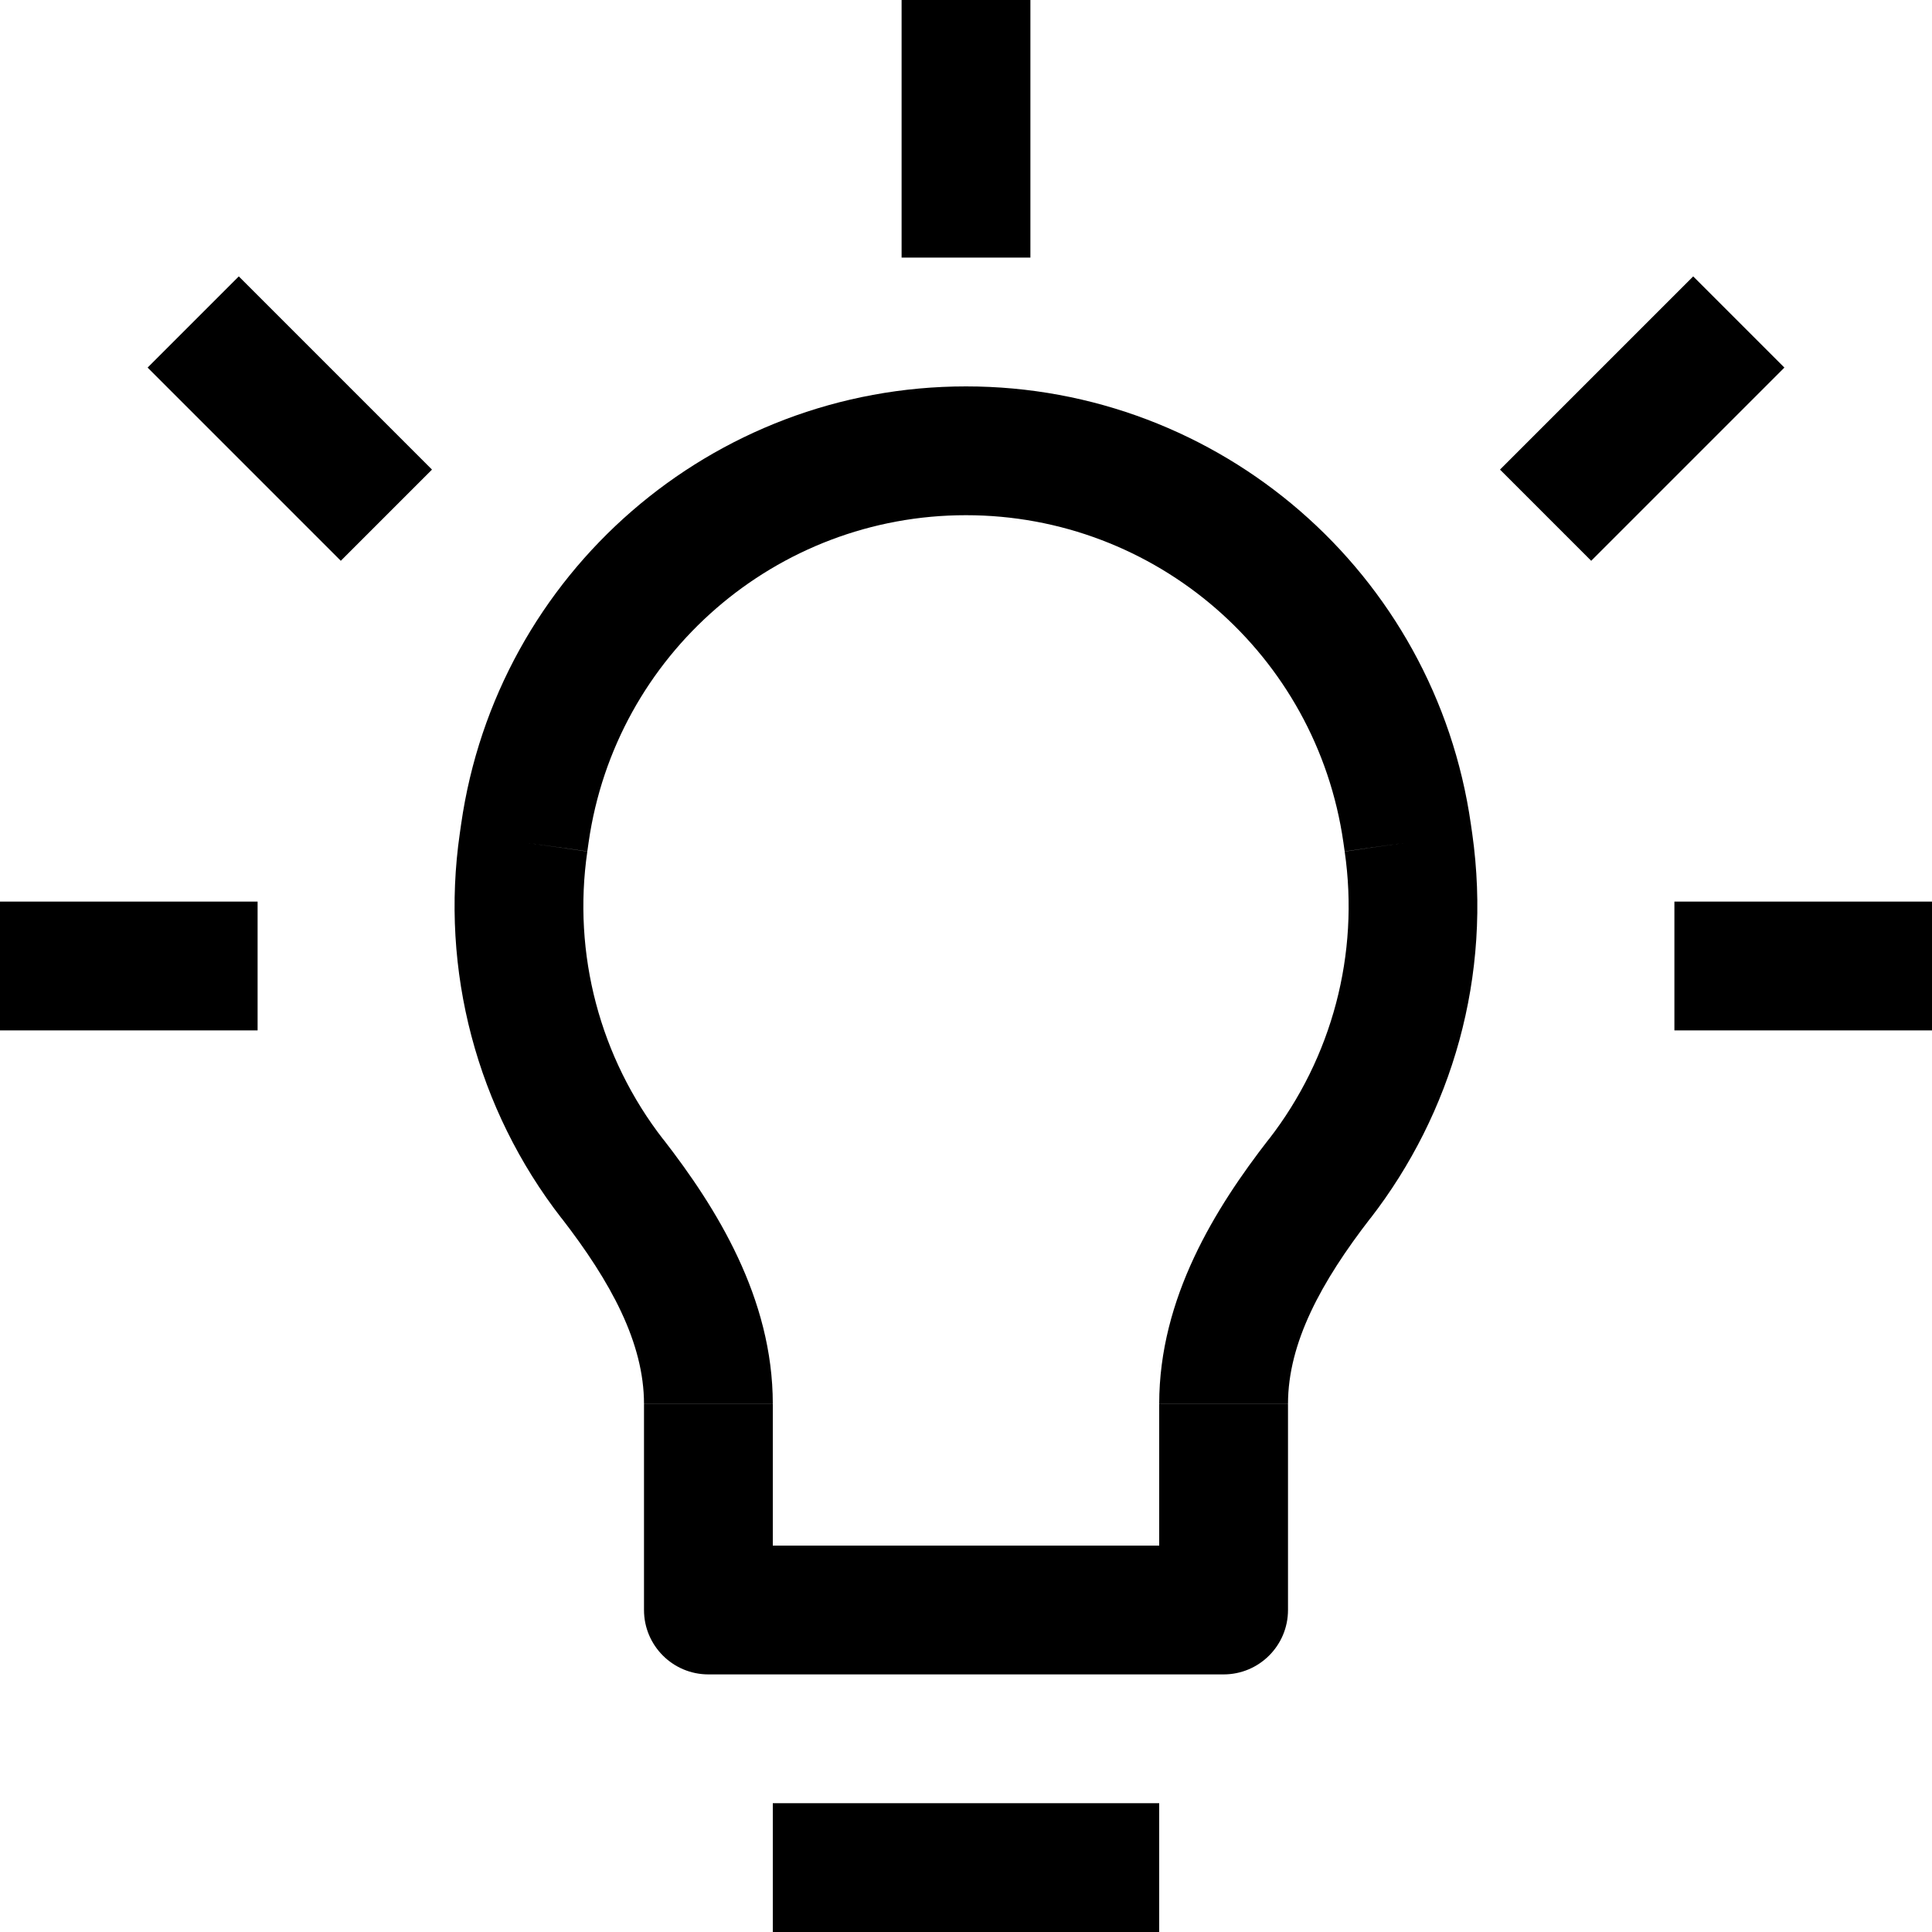
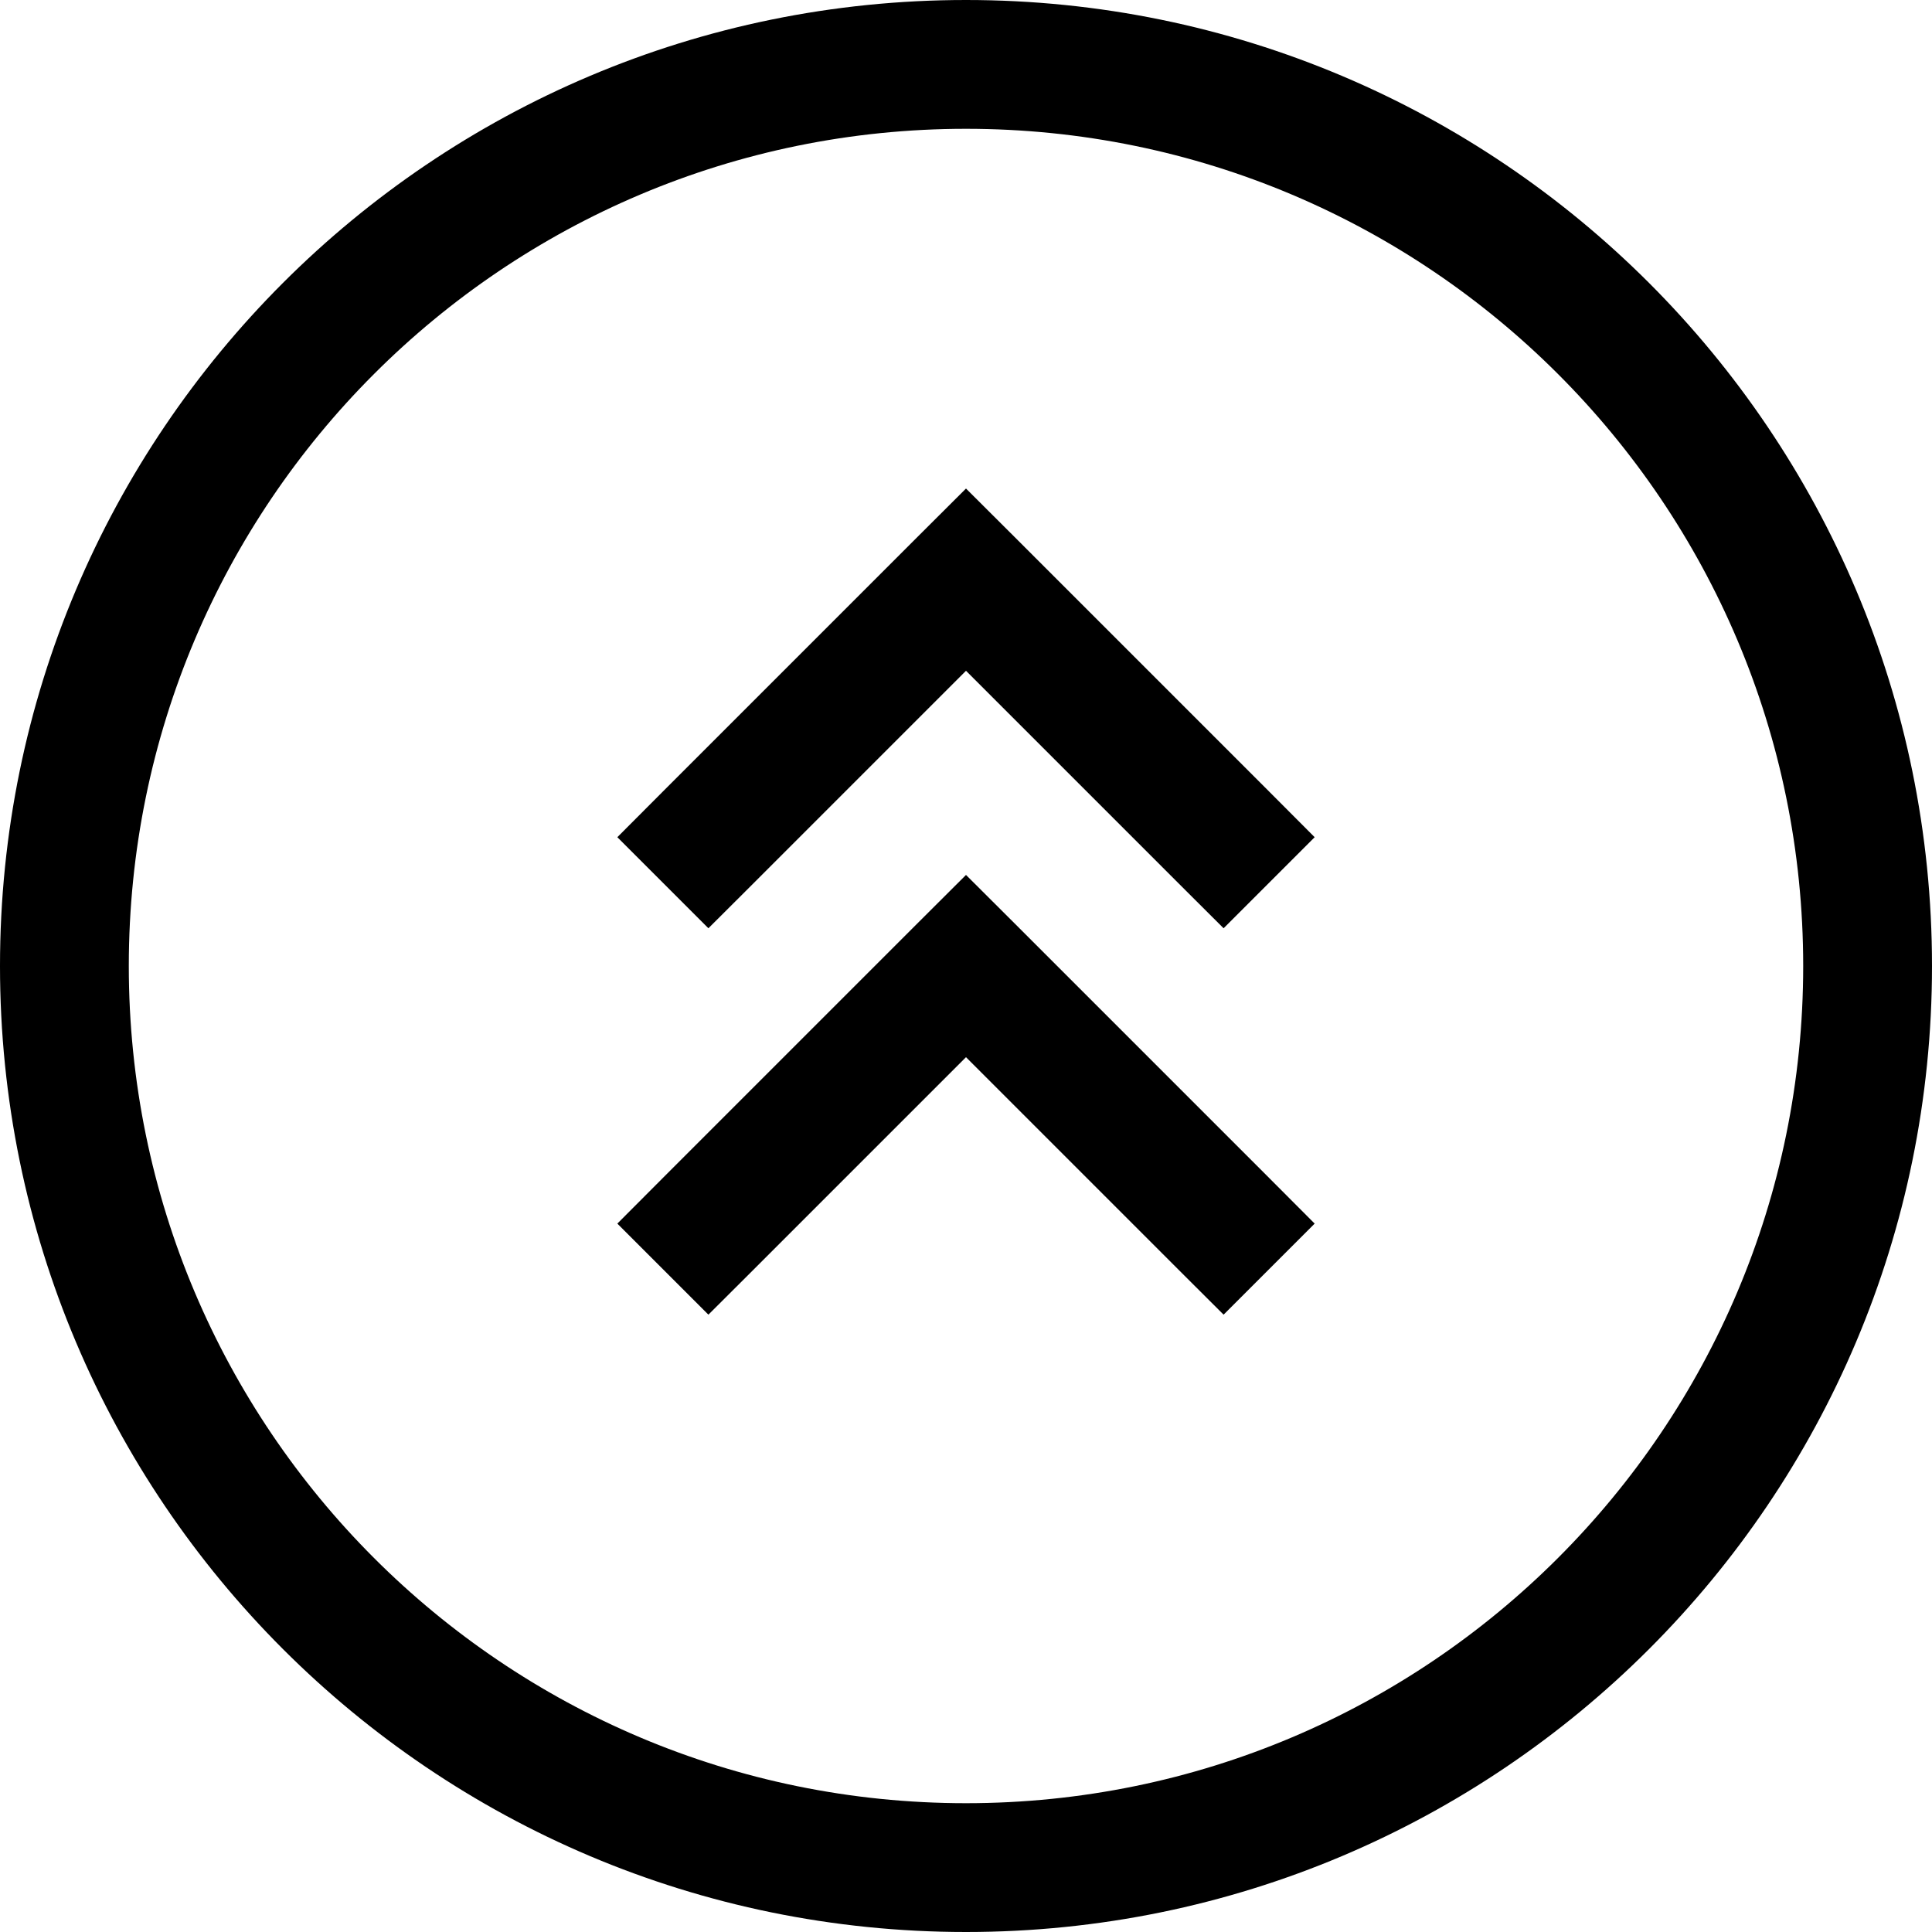
- <svg xmlns="http://www.w3.org/2000/svg" viewBox="0 0 15 15" fill="none" style="position: relative; top: 1px;">
-   <path d="M4.076 6.47l.495.07-.495-.07zm-.01.07l-.495-.07.495.07zm6.858-.07l.495-.07-.495.07zm.01.07l-.495.07.495-.07zM9.5 12.5v.5a.5.5 0 00.5-.5h-.5zm-4 0H5a.5.5 0 00.5.5v-.5zm-.745-3.347l.396-.306-.396.306zm5.49 0l-.396-.306.396.306zM6 15h3v-1H6v1zM3.58 6.4l-.01.07.99.14.01-.07-.99-.14zM7.5 3a3.959 3.959 0 00-3.92 3.4l.99.14A2.959 2.959 0 017.5 4V3zm3.92 3.4A3.959 3.959 0 007.5 3v1a2.96 2.96 0 012.93 2.54l.99-.14zm.01.07l-.01-.07-.99.14.01.07.99-.14zm-.79 2.989c.63-.814.948-1.875.79-2.99l-.99.142a2.951 2.951 0 01-.59 2.236l.79.612zM9 10.9v1.6h1v-1.599H9zm.5 1.1h-4v1h4v-1zm-3.5.5v-1.599H5V12.5h1zM3.57 6.47a3.951 3.951 0 00.79 2.989l.79-.612a2.951 2.951 0 01-.59-2.236l-.99-.142zM6 10.9c0-.823-.438-1.523-.85-2.054l-.79.612c.383.495.64.968.64 1.442h1zm3.85-2.054C9.437 9.378 9 10.077 9 10.9h1c0-.474.257-.947.64-1.442l-.79-.612zM7 0v2h1V0H7zM0 8h2V7H0v1zm13 0h2V7h-2v1zM3.354 3.646l-1.5-1.5-.708.708 1.5 1.5.708-.708zm9 .708l1.5-1.5-.708-.708-1.5 1.5.708.708z" fill="currentColor" />
+ <svg xmlns="http://www.w3.org/2000/svg" viewBox="0 0 15 15" fill="none" style="position: relative; top: 2px;">
+   <path d="M5.146 6.146l-.353.354.707.707.354-.353-.708-.708zM7.5 4.5l.354-.354-.354-.353-.354.353.354.354zm1.646 2.354l.354.353.707-.707-.353-.354-.708.708zm-4 2.292l-.353.354.707.707.354-.353-.708-.708zM7.5 7.5l.354-.354-.354-.353-.354.353.354.354zm1.646 2.354l.354.353.707-.707-.353-.354-.708.708zM.5 7.5H0h.5zm7 7v.5-.5zm0-14V1 .5zm7 7H14h.5zm-8.646-.646l2-2-.708-.708-2 2 .708.708zm1.292-2l2 2 .708-.708-2-2-.708.708zm-1.292 5l2-2-.708-.708-2 2 .708.708zm1.292-2l2 2 .708-.708-2-2-.708.708zM0 7.5A7.5 7.5 0 007.5 15v-1A6.5 6.5 0 011 7.5H0zM7.5 0A7.5 7.5 0 000 7.5h1A6.5 6.5 0 017.5 1V0zM15 7.5A7.5 7.5 0 007.5 0v1A6.5 6.5 0 0114 7.5h1zm-1 0A6.5 6.5 0 017.5 14v1A7.5 7.5 0 0015 7.5h-1z" fill="currentColor" />
</svg>
